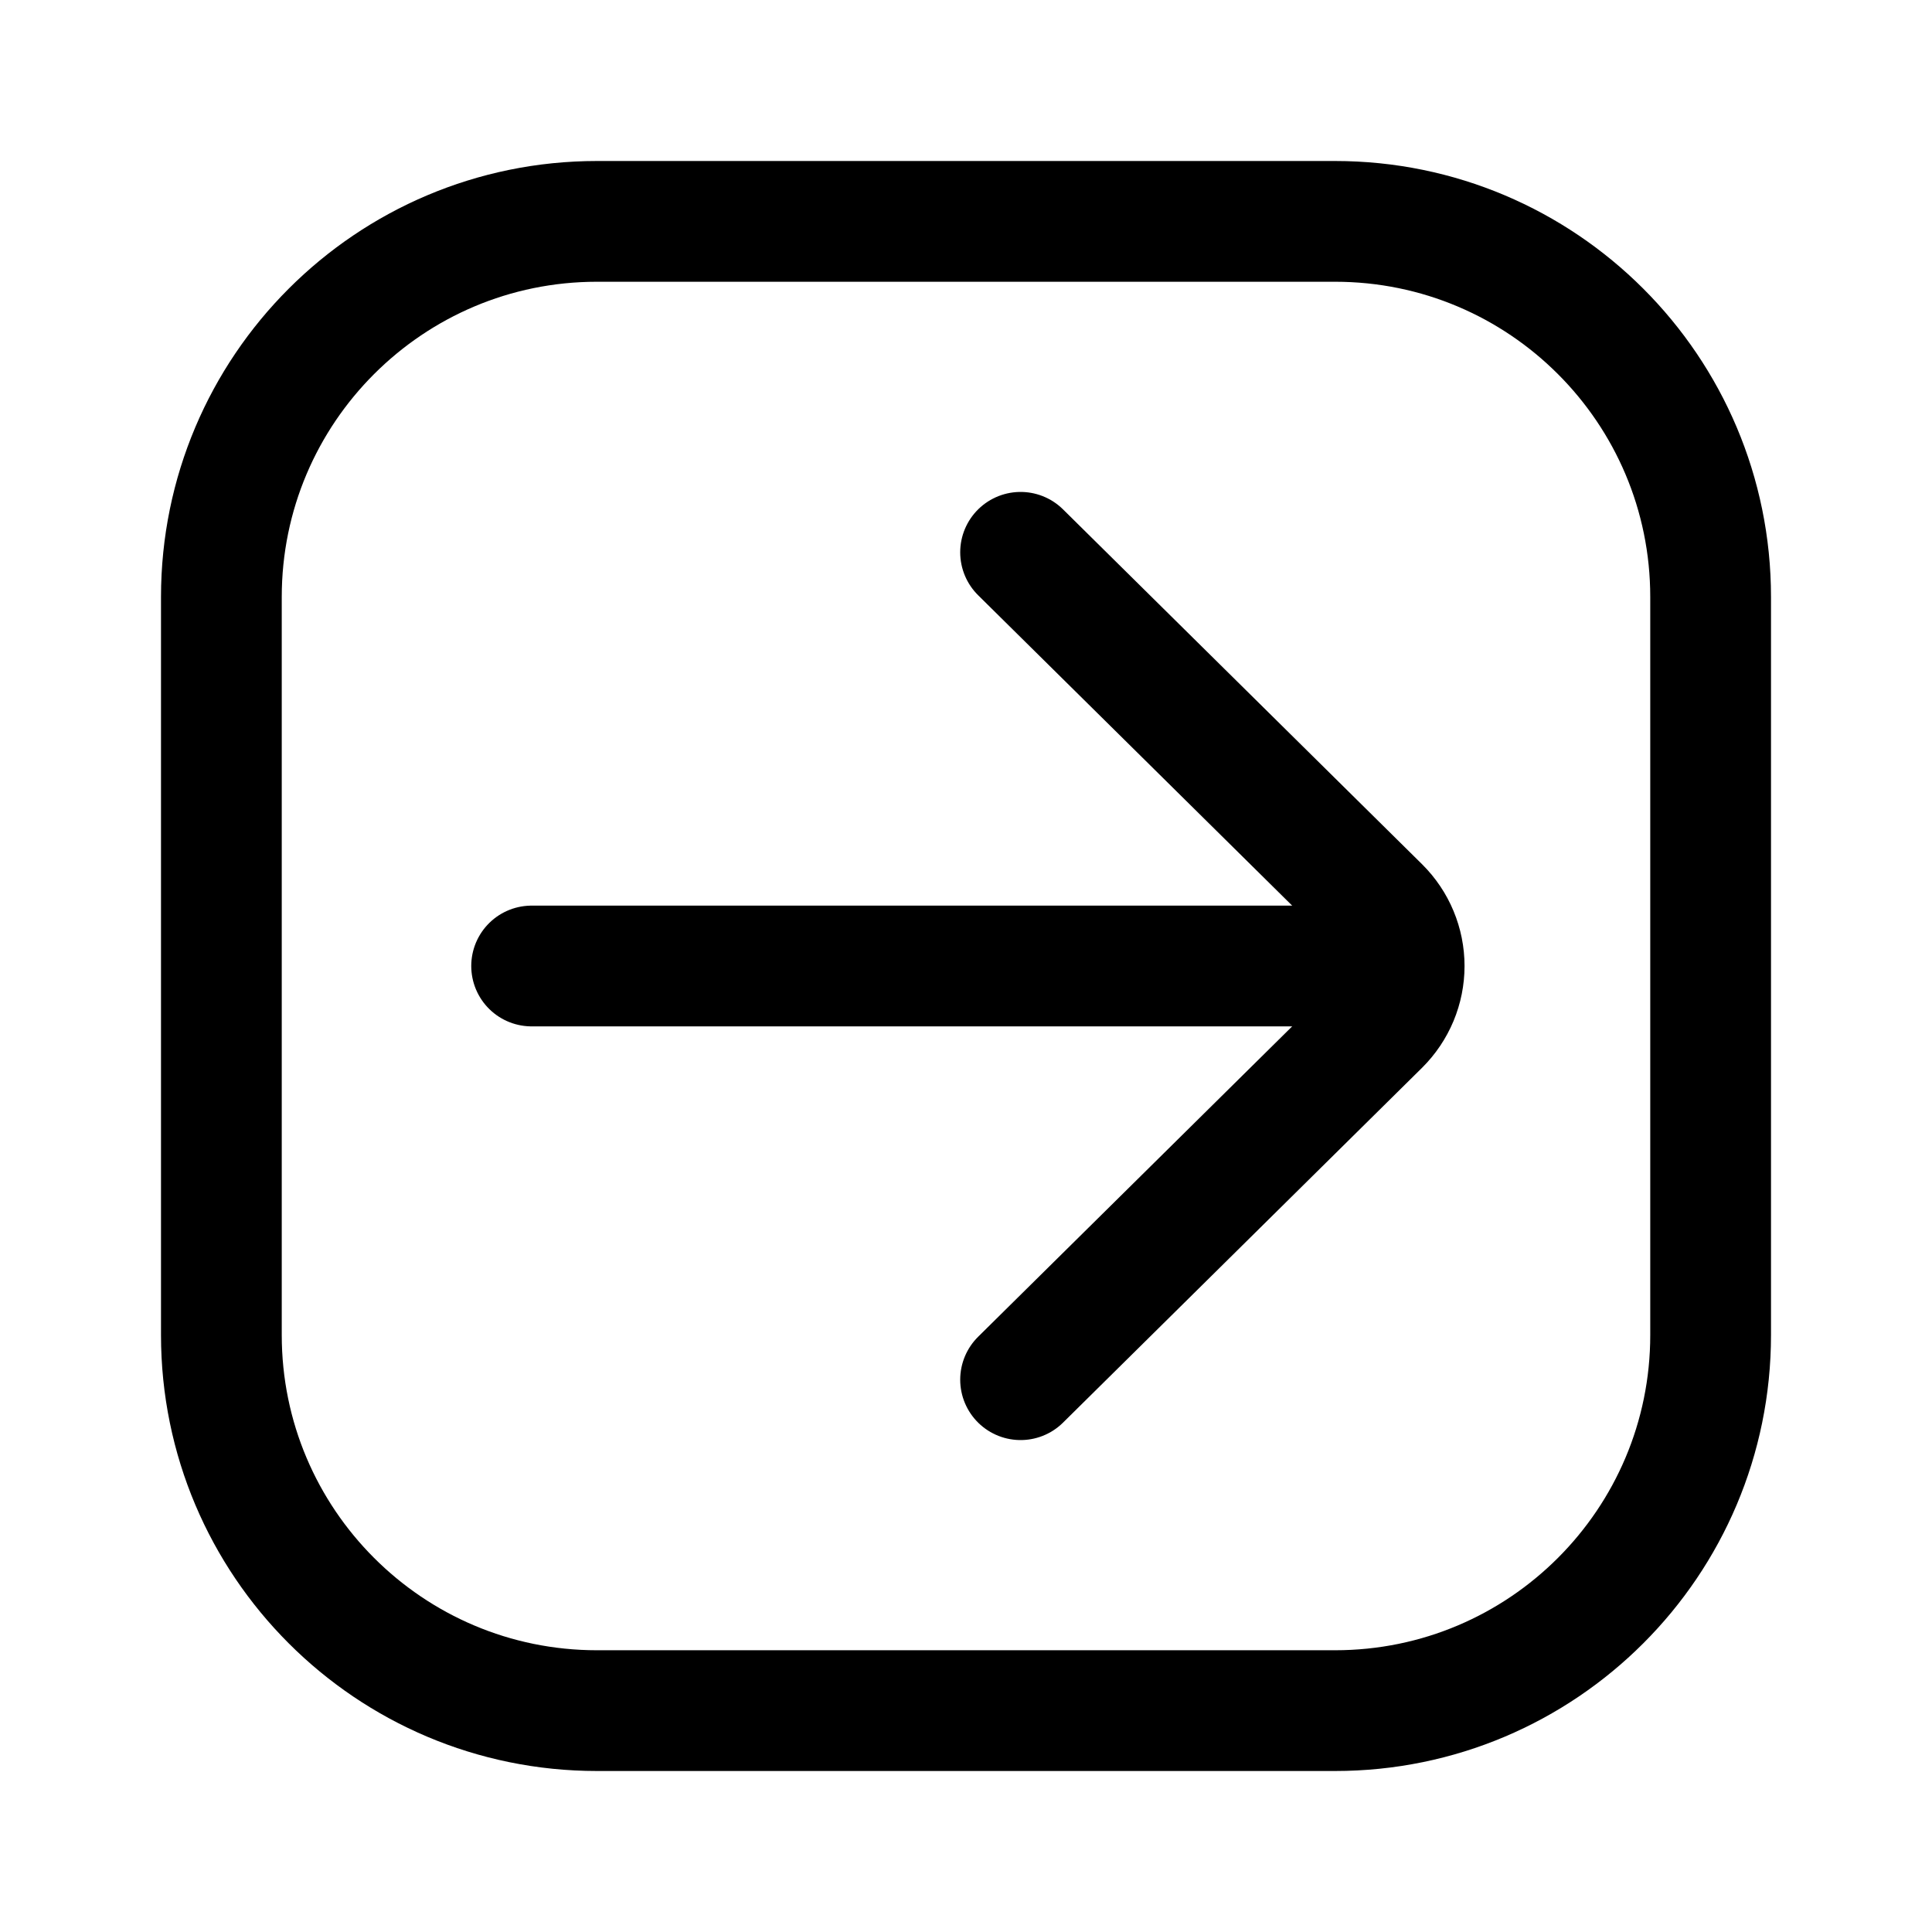
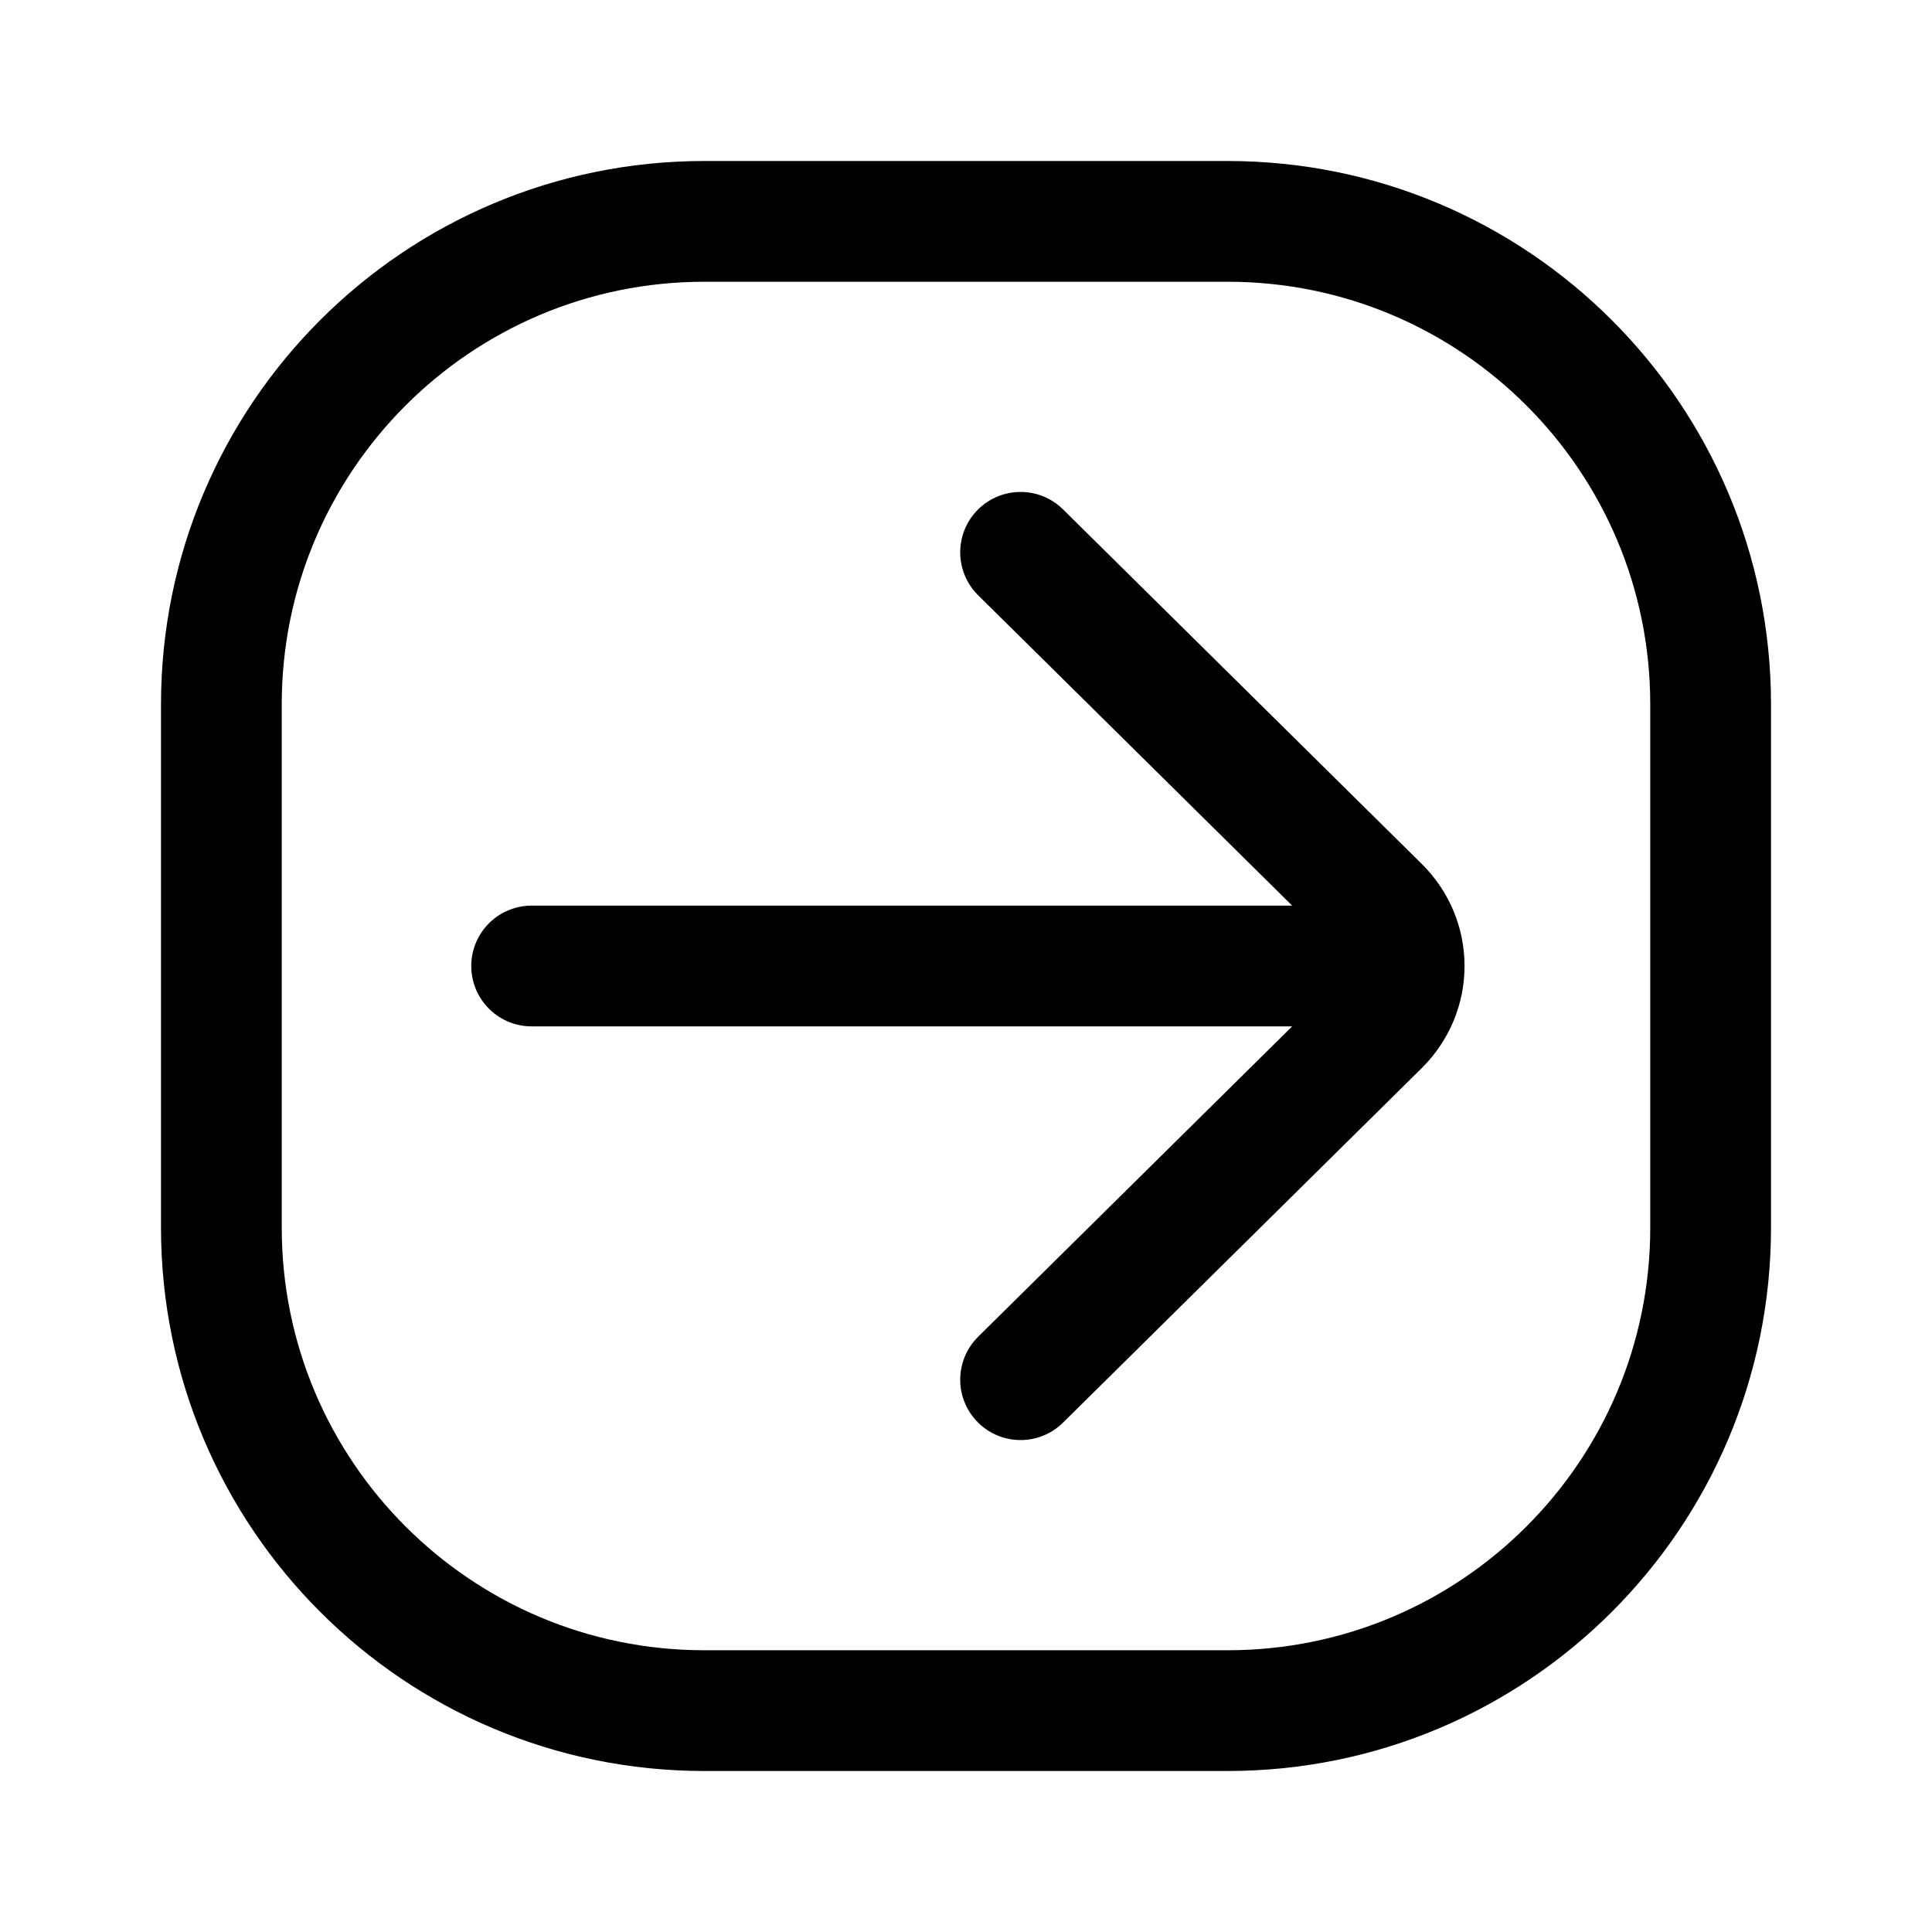
<svg xmlns="http://www.w3.org/2000/svg" viewBox="0 0 24 24" fill="none">
  <path d="M17.396 12H6.604" stroke="currentColor" stroke-width="1.5" stroke-miterlimit="10" stroke-linecap="round" />
-   <path d="M12.678 17.139L17.139 12.73C17.235 12.634 17.312 12.52 17.364 12.395C17.416 12.27 17.443 12.136 17.443 12C17.443 11.864 17.416 11.73 17.364 11.605C17.312 11.479 17.235 11.366 17.139 11.27L12.678 6.861" stroke="currentColor" stroke-width="1.5" stroke-linecap="round" stroke-linejoin="round" />
-   <path d="M16.584 2.75H7.416C4.839 2.75 2.75 4.839 2.75 7.416V16.584C2.75 19.161 4.839 21.25 7.416 21.25H16.584C19.161 21.25 21.25 19.161 21.25 16.584V7.416C21.25 4.839 19.161 2.75 16.584 2.75Z" stroke="currentColor" stroke-width="1.5" stroke-linecap="round" stroke-linejoin="round" />
+   <path d="M12.678 17.139L17.139 12.73C17.235 12.634 17.311 12.52 17.364 12.395C17.416 12.27 17.443 12.136 17.443 12C17.443 11.864 17.416 11.73 17.364 11.605C17.311 11.479 17.235 11.366 17.139 11.27L12.678 6.861" stroke="currentColor" stroke-width="1.5" stroke-linecap="round" stroke-linejoin="round" />
+   <rect x="2.75" y="2.75" width="18.5" height="18.5" rx="6" stroke="currentColor" stroke-width="1.5" />
</svg>
